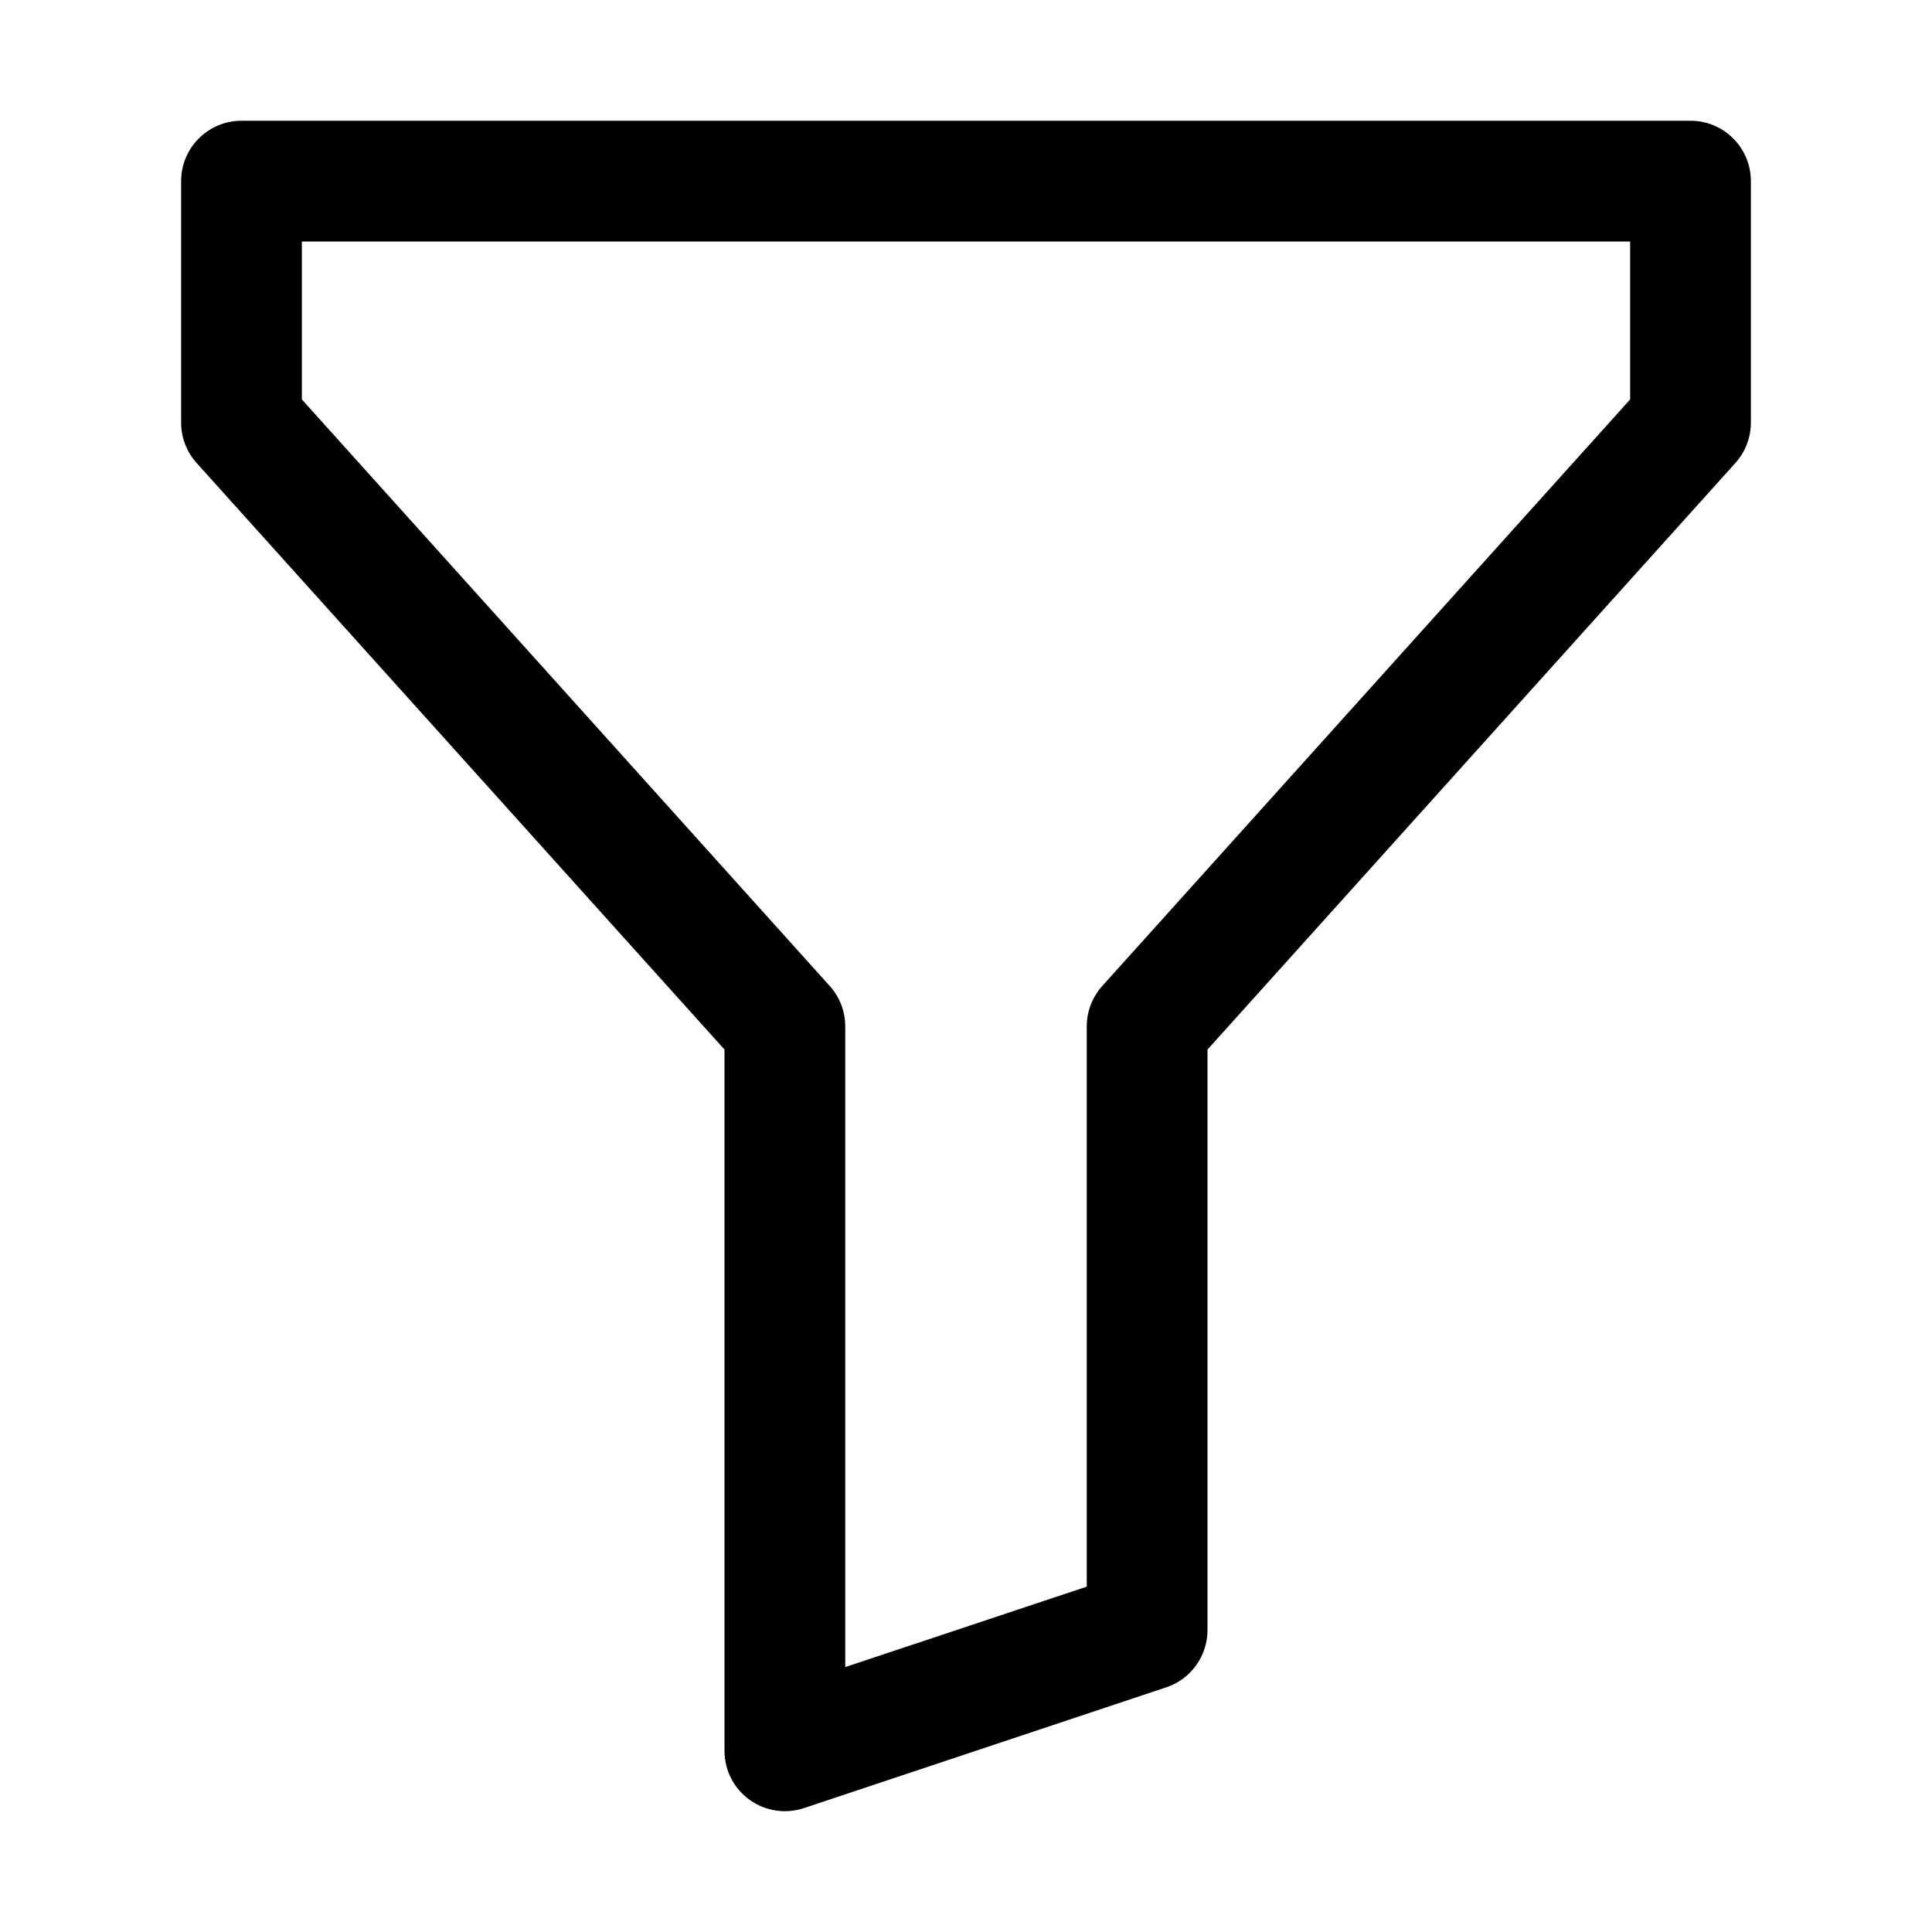
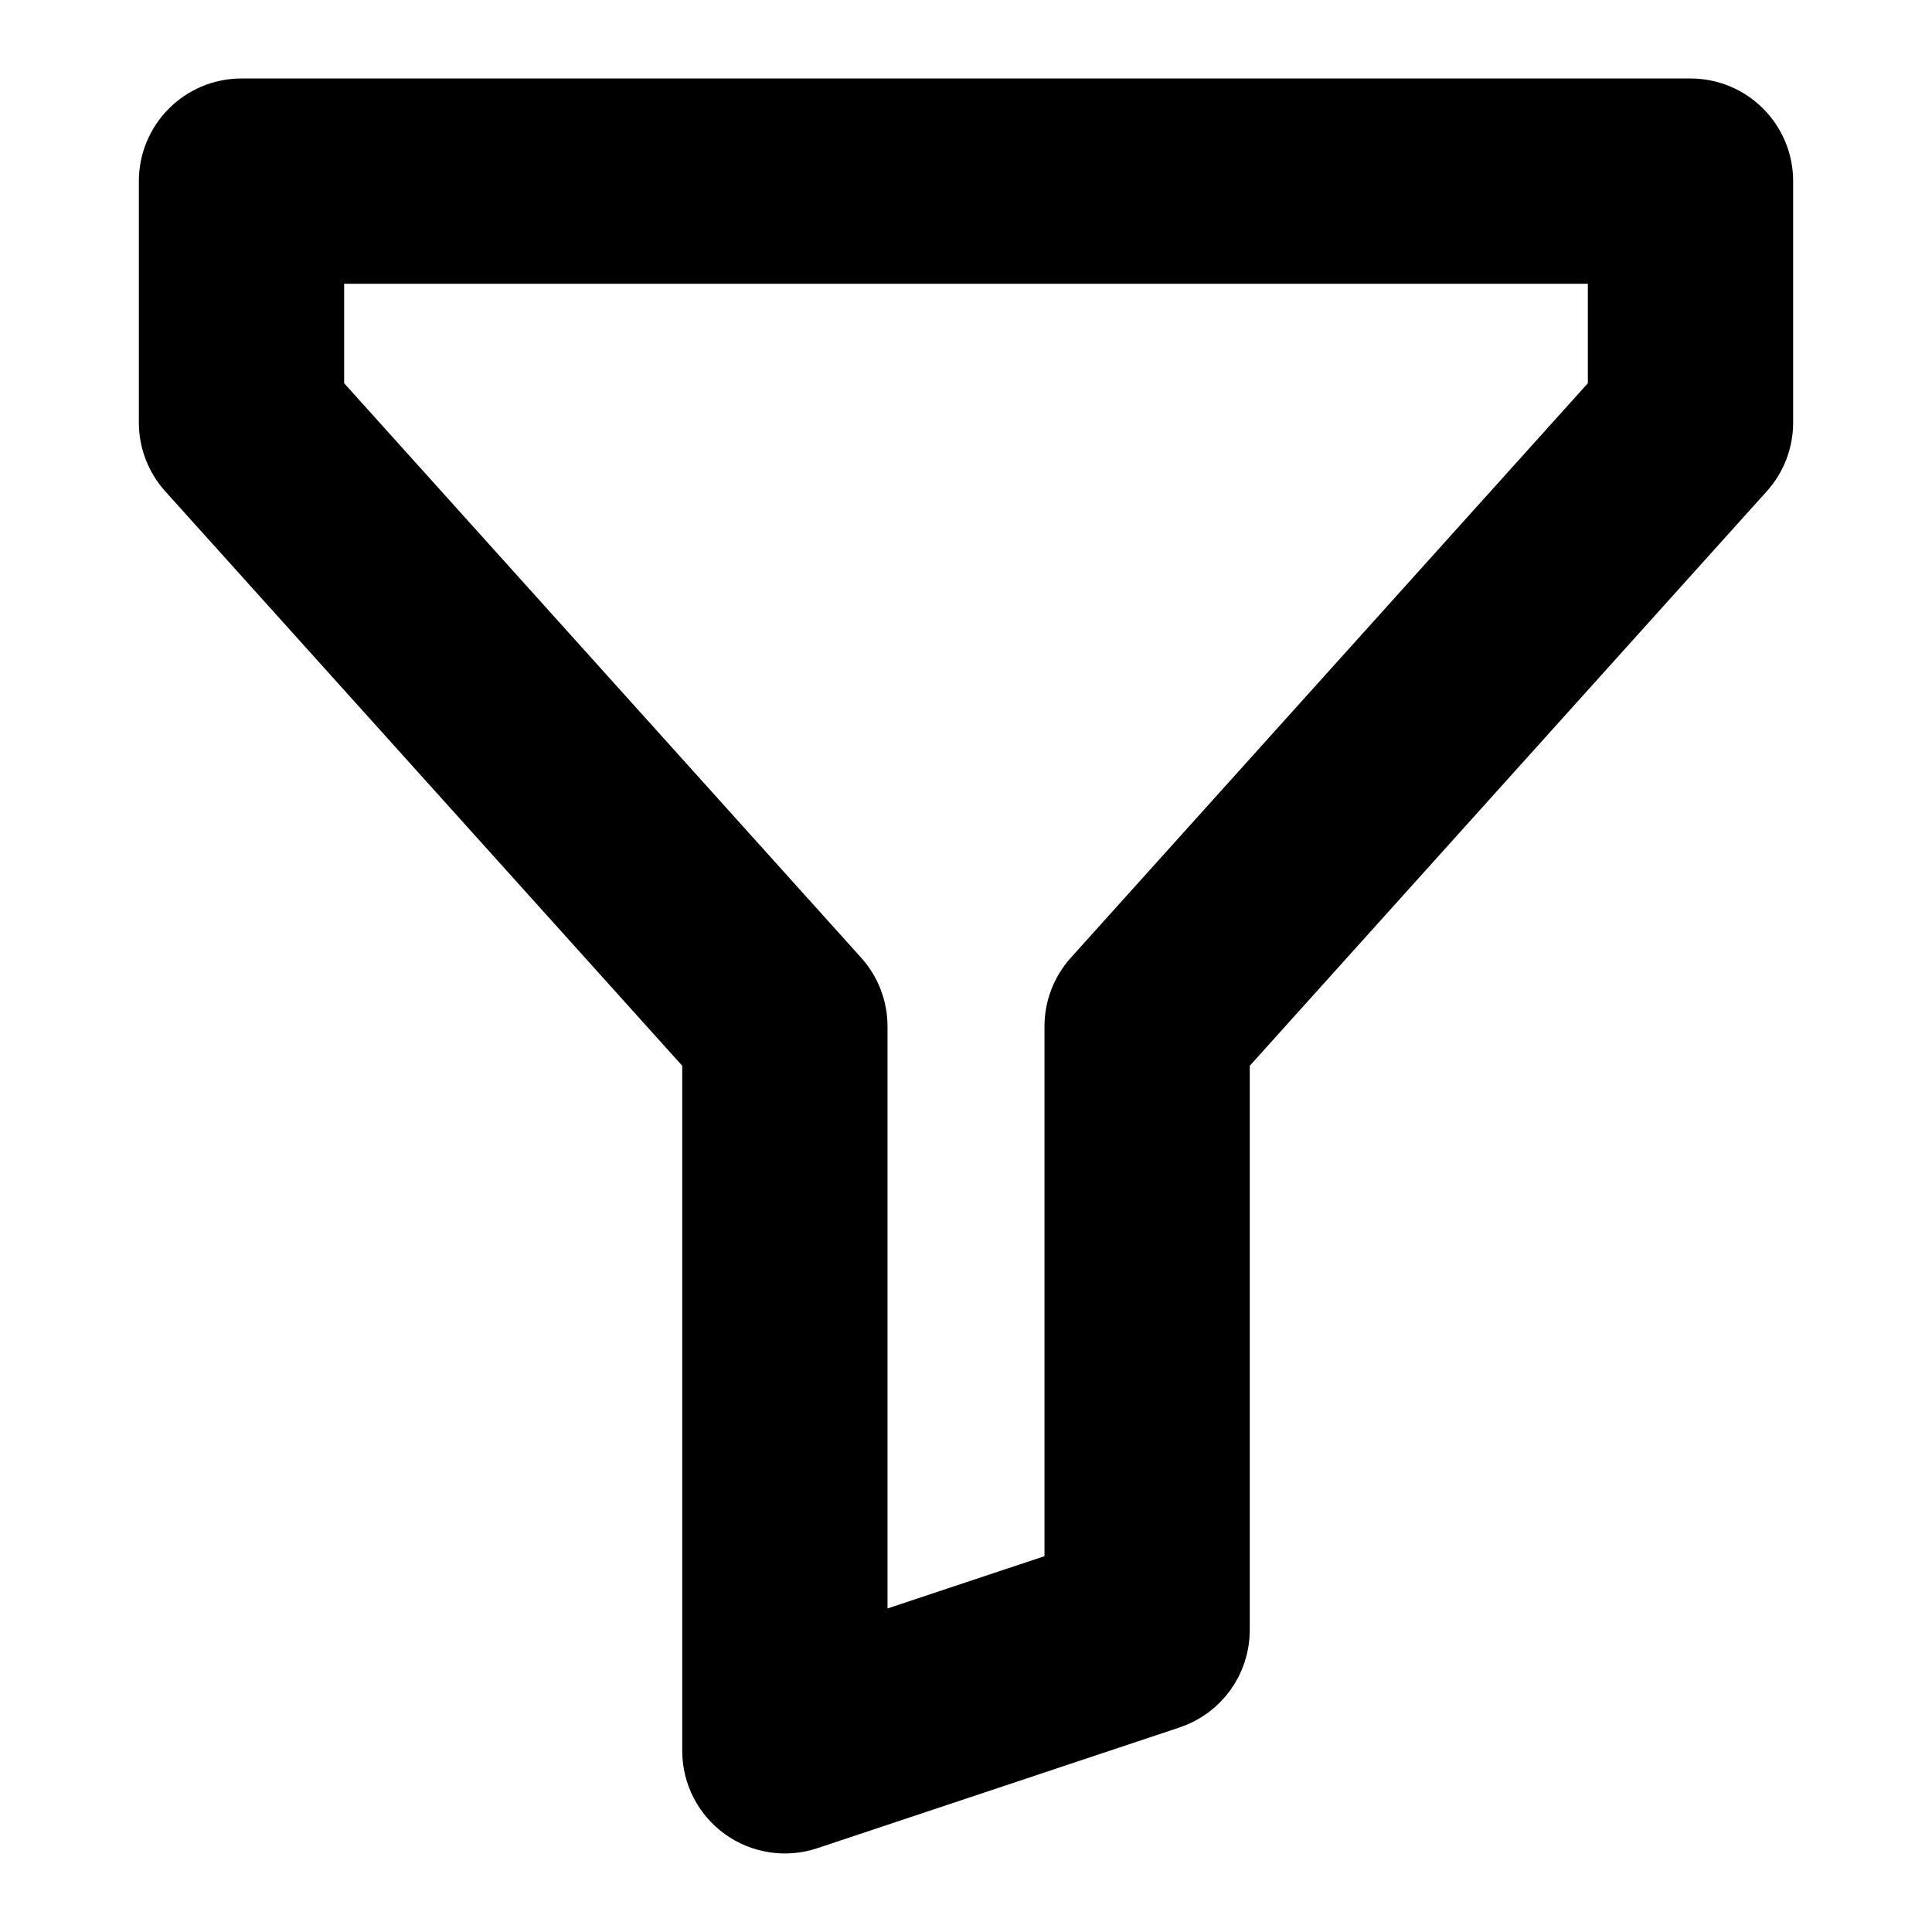
<svg xmlns="http://www.w3.org/2000/svg" fill="currentColor" viewBox="0 0 16 16">
-   <path d="M1.5 1.5A.5.5 0 0 1 2 1h12a.5.5 0 0 1 .5.5v2a.5.5 0 0 1-.128.334L10 8.692V13.5a.5.5 0 0 1-.342.474l-3 1A.5.5 0 0 1 6 14.5V8.692L1.628 3.834A.5.5 0 0 1 1.5 3.5zm1 .5v1.308l4.372 4.858A.5.5 0 0 1 7 8.5v5.306l2-.666V8.5a.5.5 0 0 1 .128-.334L13.5 3.308V2z" />
+   <path d="M1.5 1.5A.5.5 0 0 1 2 1h12a.5.5 0 0 1 .5.5v2a.5.5 0 0 1-.128.334L10 8.692V13.5a.5.5 0 0 1-.342.474l-3 1A.5.5 0 0 1 6 14.5V8.692L1.628 3.834A.5.5 0 0 1 1.5 3.5zm1 .5v1.308l4.372 4.858A.5.5 0 0 1 7 8.5v5.306l2-.666V8.5a.5.5 0 0 1 .128-.334L13.5 3.308V2z " stroke="currentColor" stroke-width="0.7" />
</svg>
